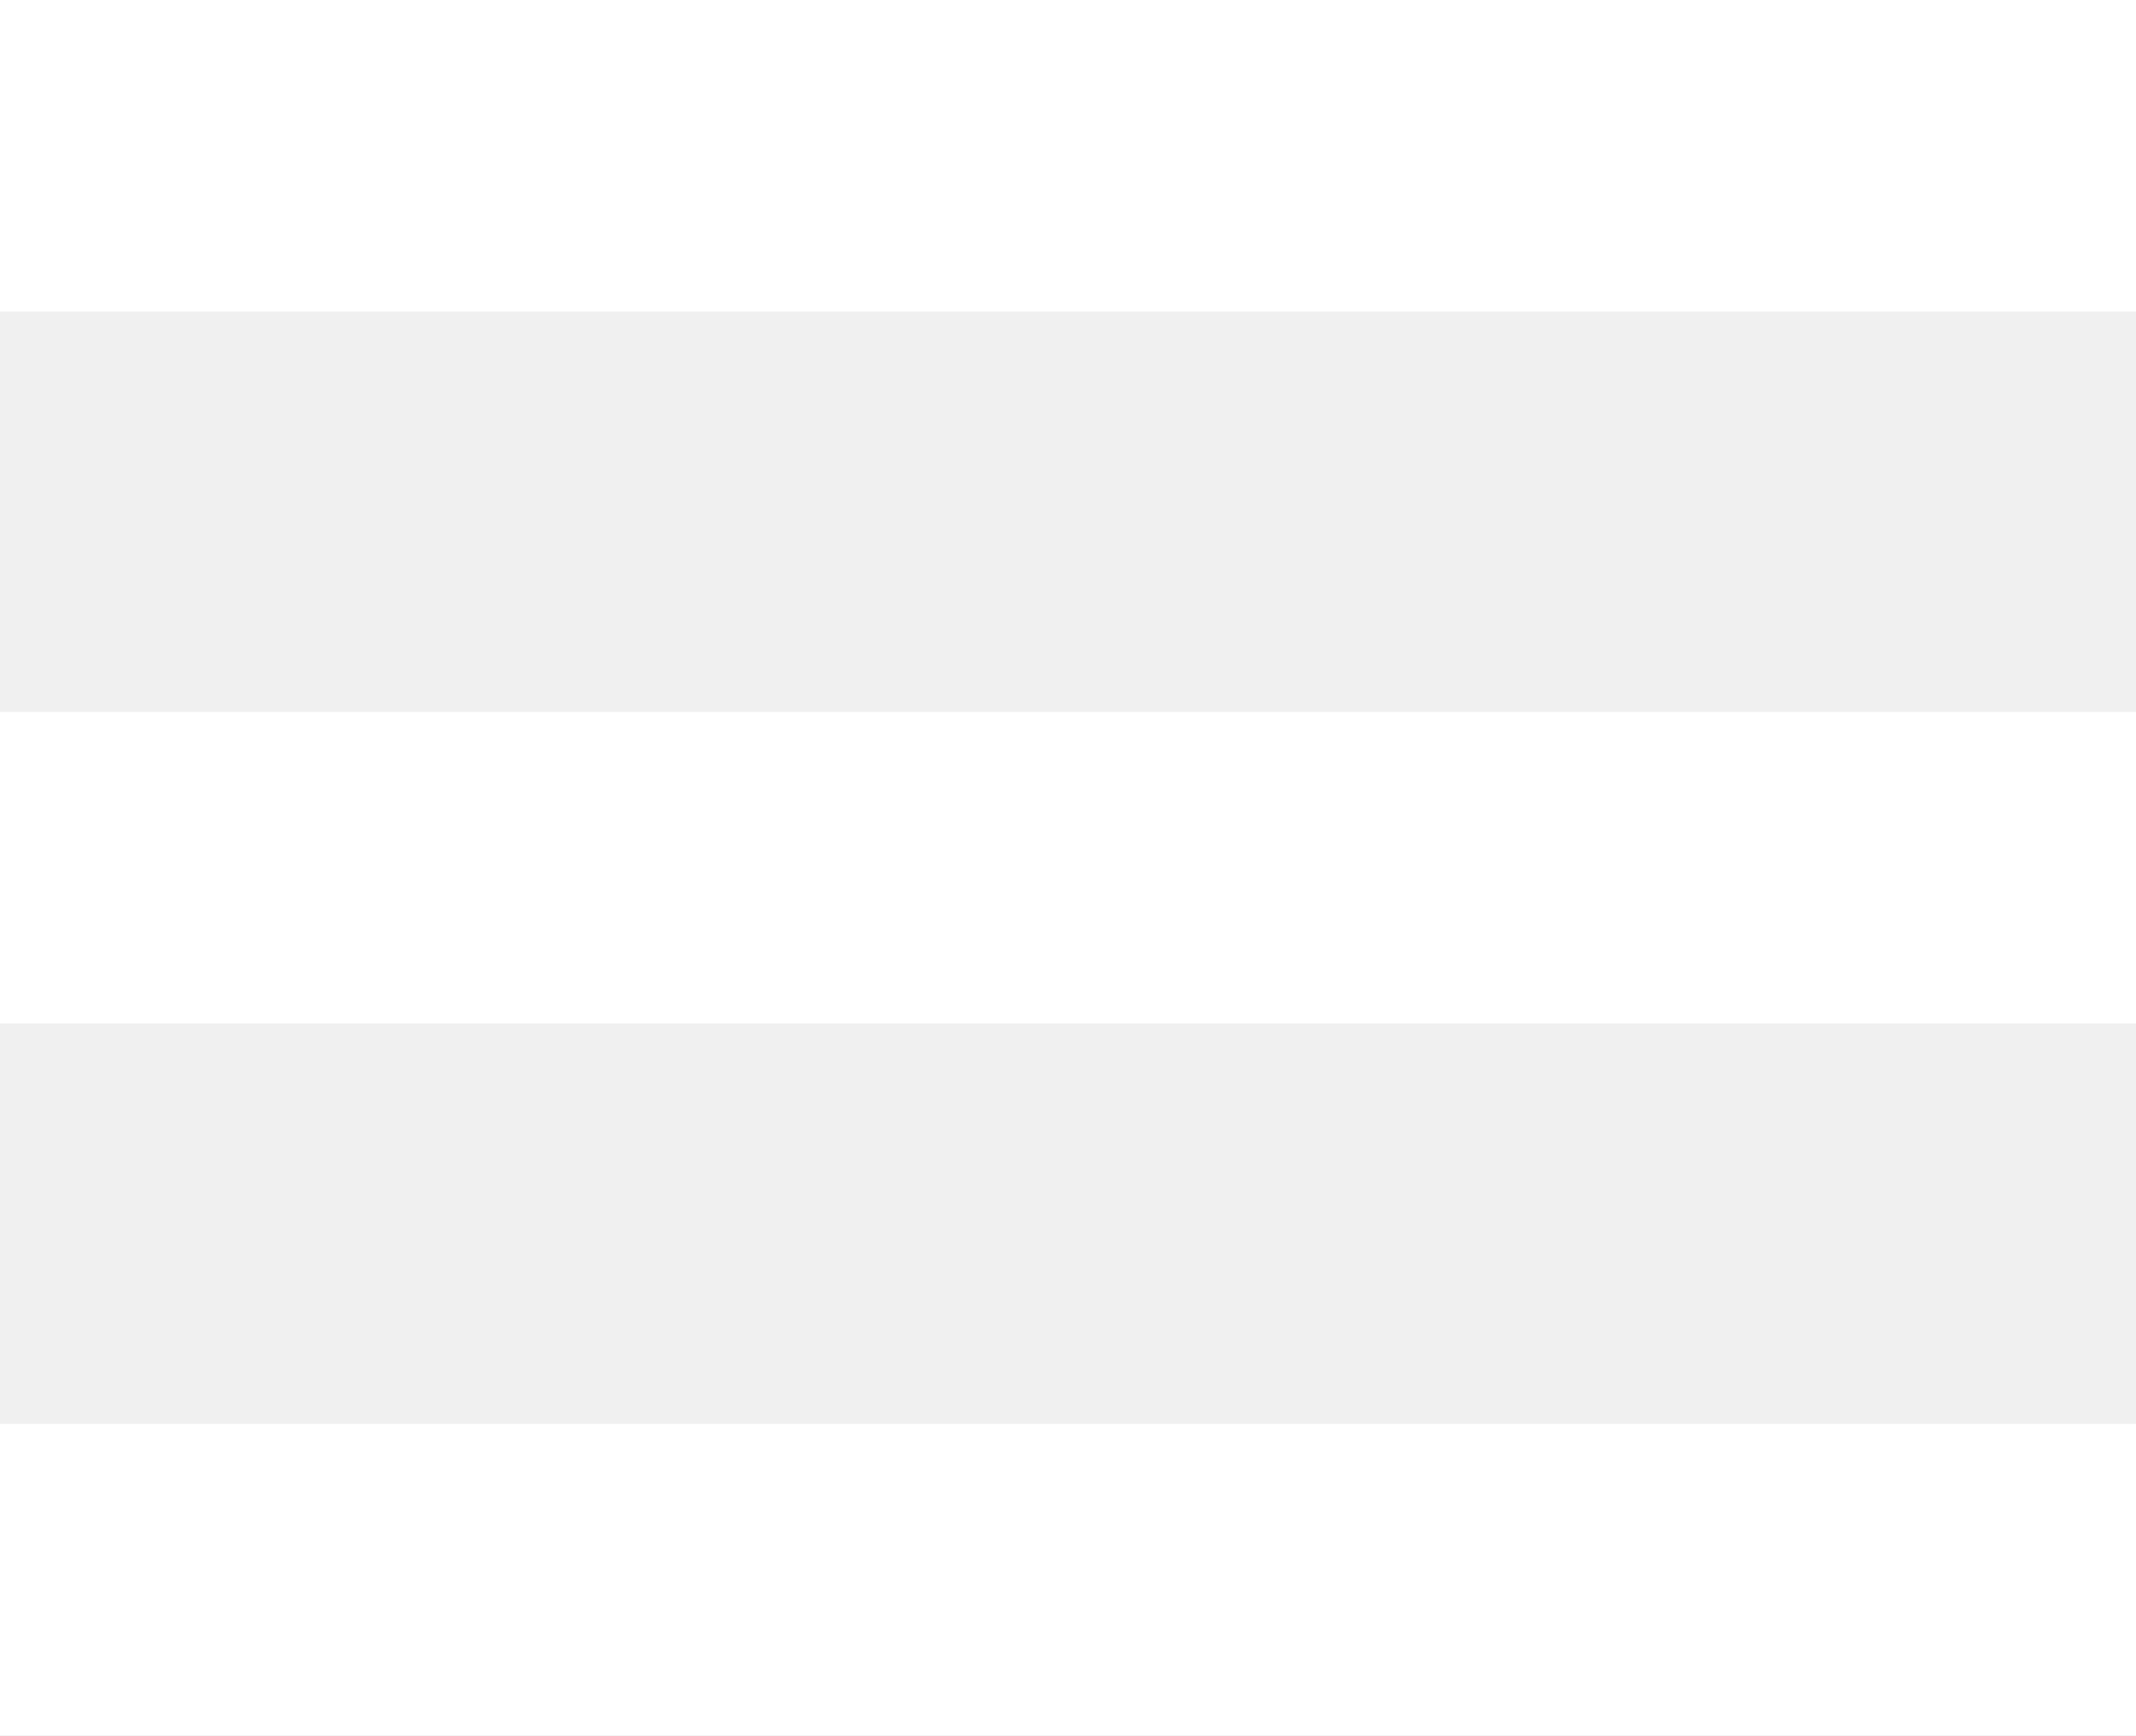
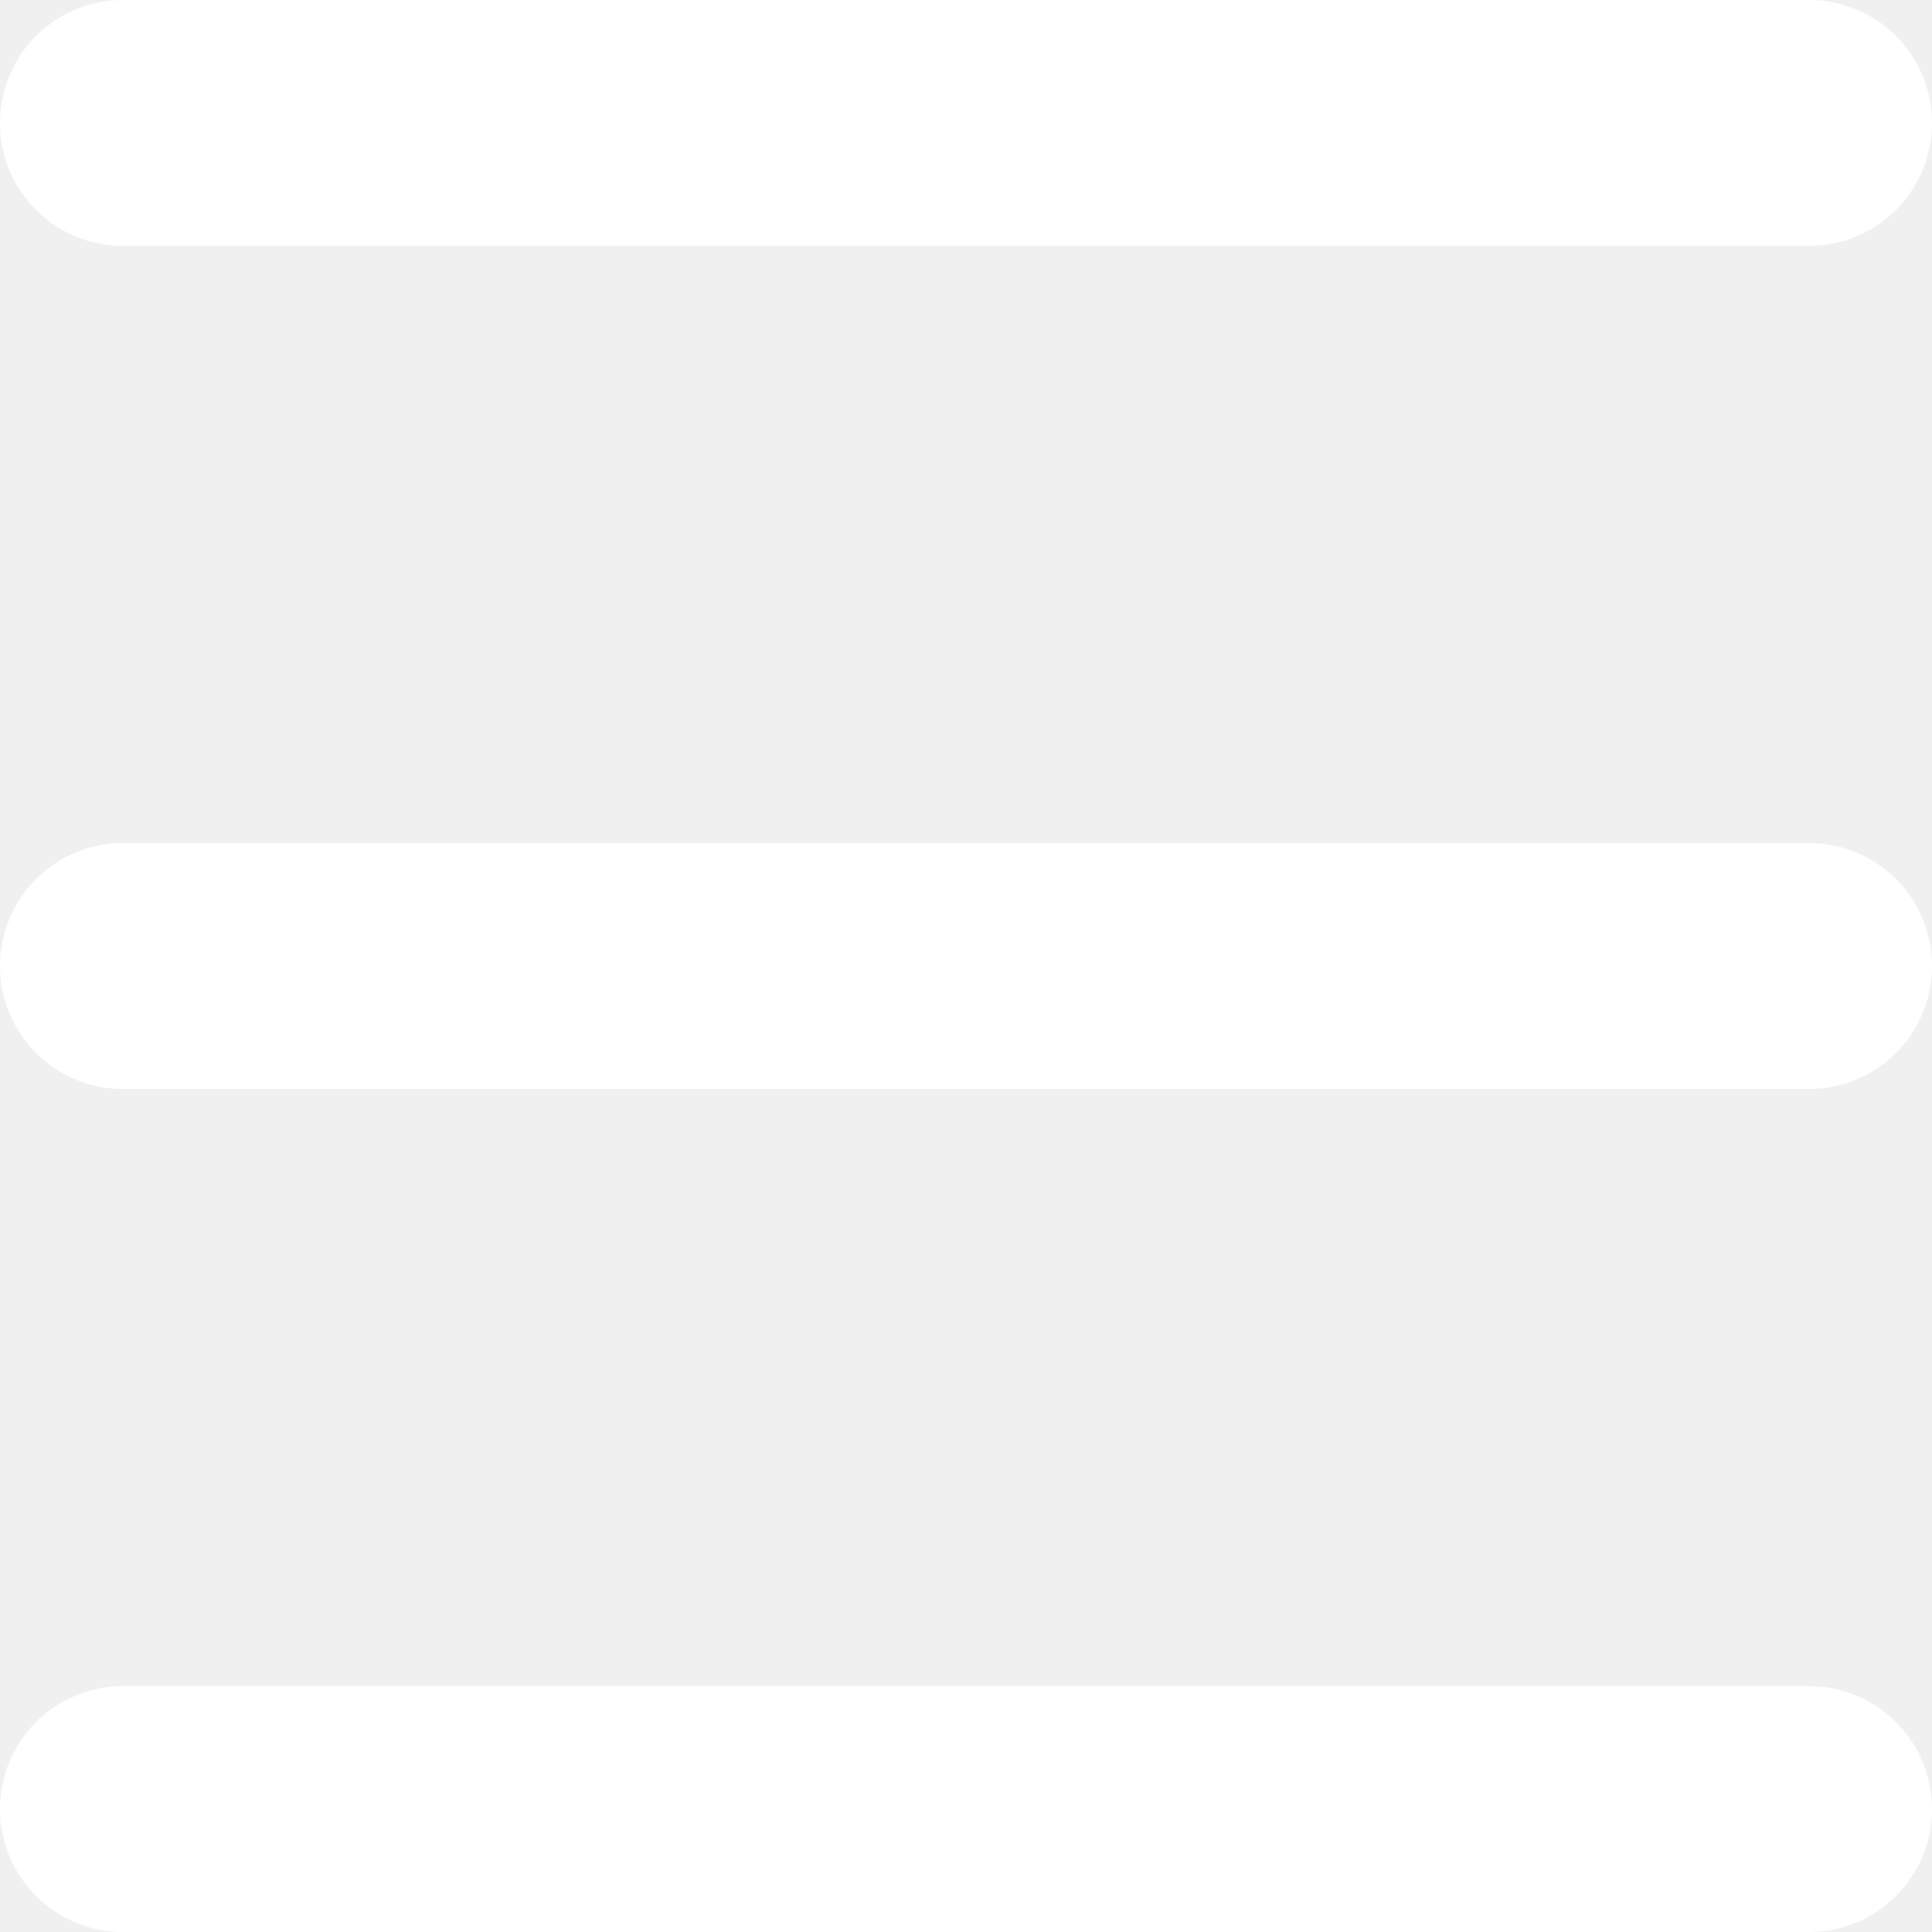
- <svg xmlns="http://www.w3.org/2000/svg" width="48" height="39" viewBox="0 0 48 39">
+ <svg xmlns="http://www.w3.org/2000/svg" width="55" height="55" viewBox="0 0 55 55">
  <defs>
-     <style>.a{fill:none;stroke:#fff;stroke-width:7px;}</style>
+     <style>.a{fill:none;stroke:#fff;stroke-linecap:round;stroke-width:7px;}</style>
  </defs>
-   <g transform="translate(-113 -108.5)">
-     <line class="a" x2="48" transform="translate(113 112)" />
-     <line class="a" x2="48" transform="translate(113 128)" />
-     <line class="a" x2="48" transform="translate(113 144)" />
+   <g transform="translate(-364.5 -228.5)">
+     <line class="a" x2="48" transform="translate(368 232)" />
+     <line class="a" x2="48" transform="translate(368 256)" />
+     <line class="a" x2="48" transform="translate(368 280)" />
  </g>
</svg>
